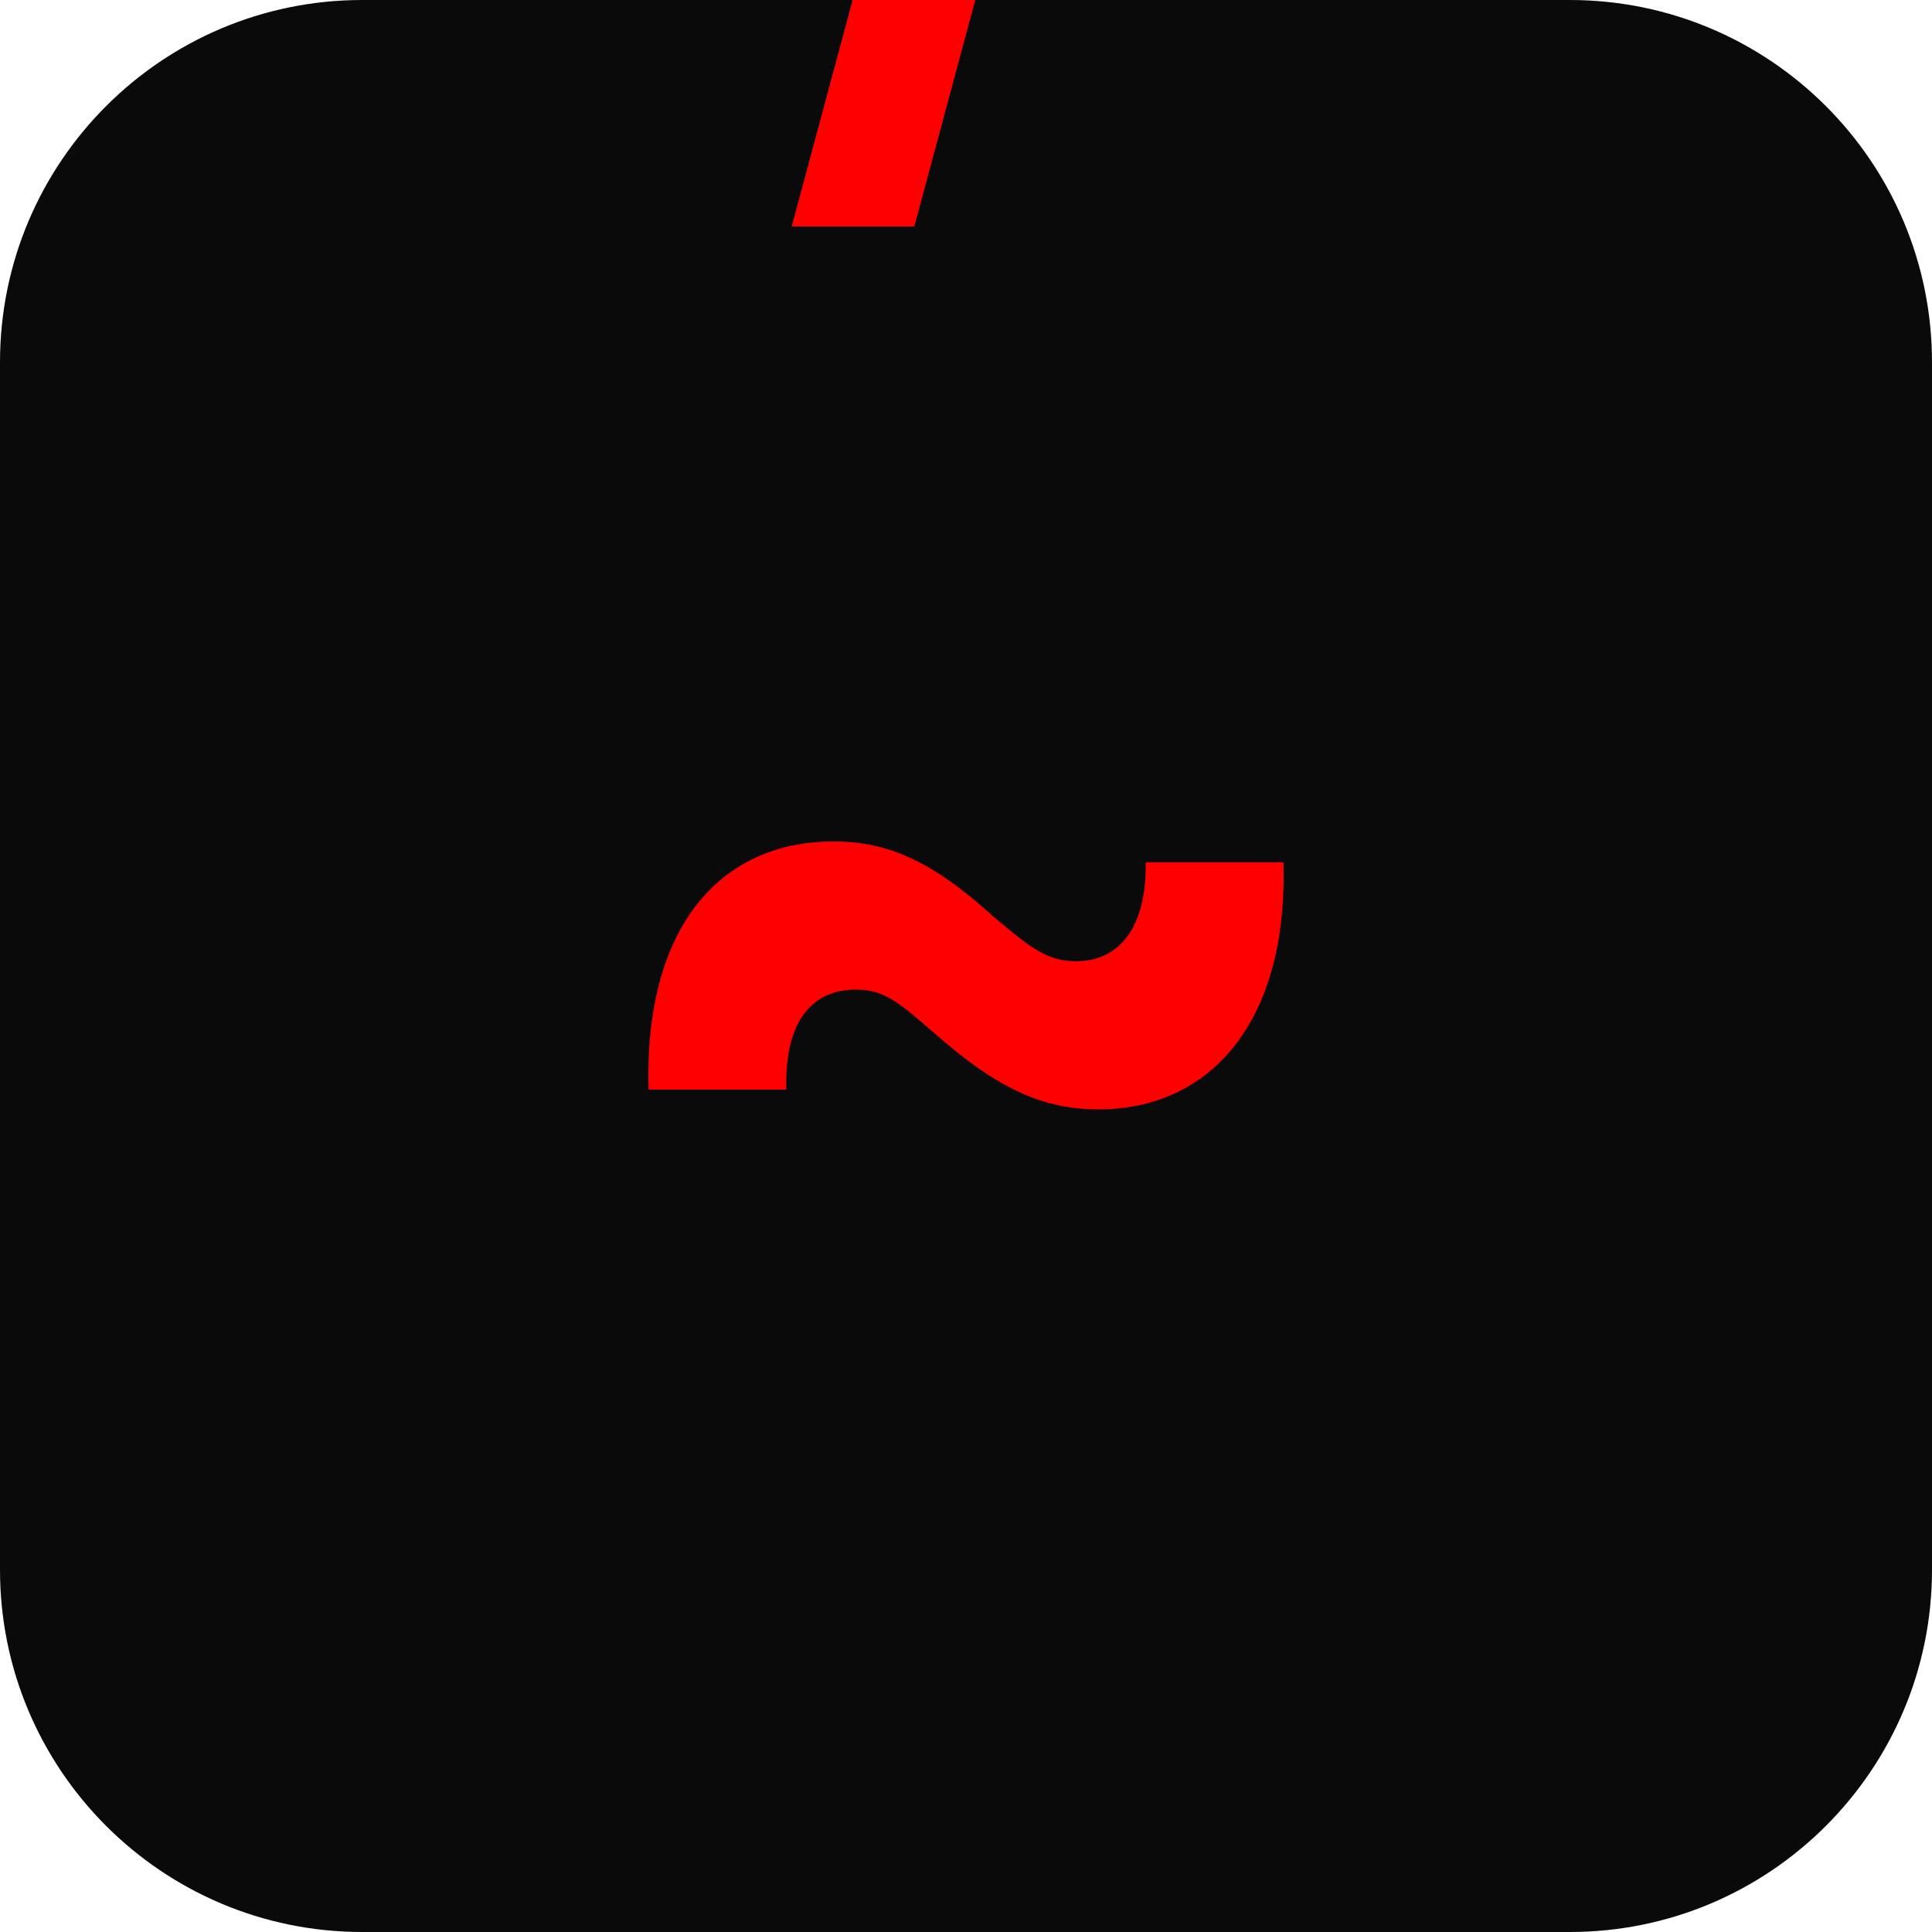
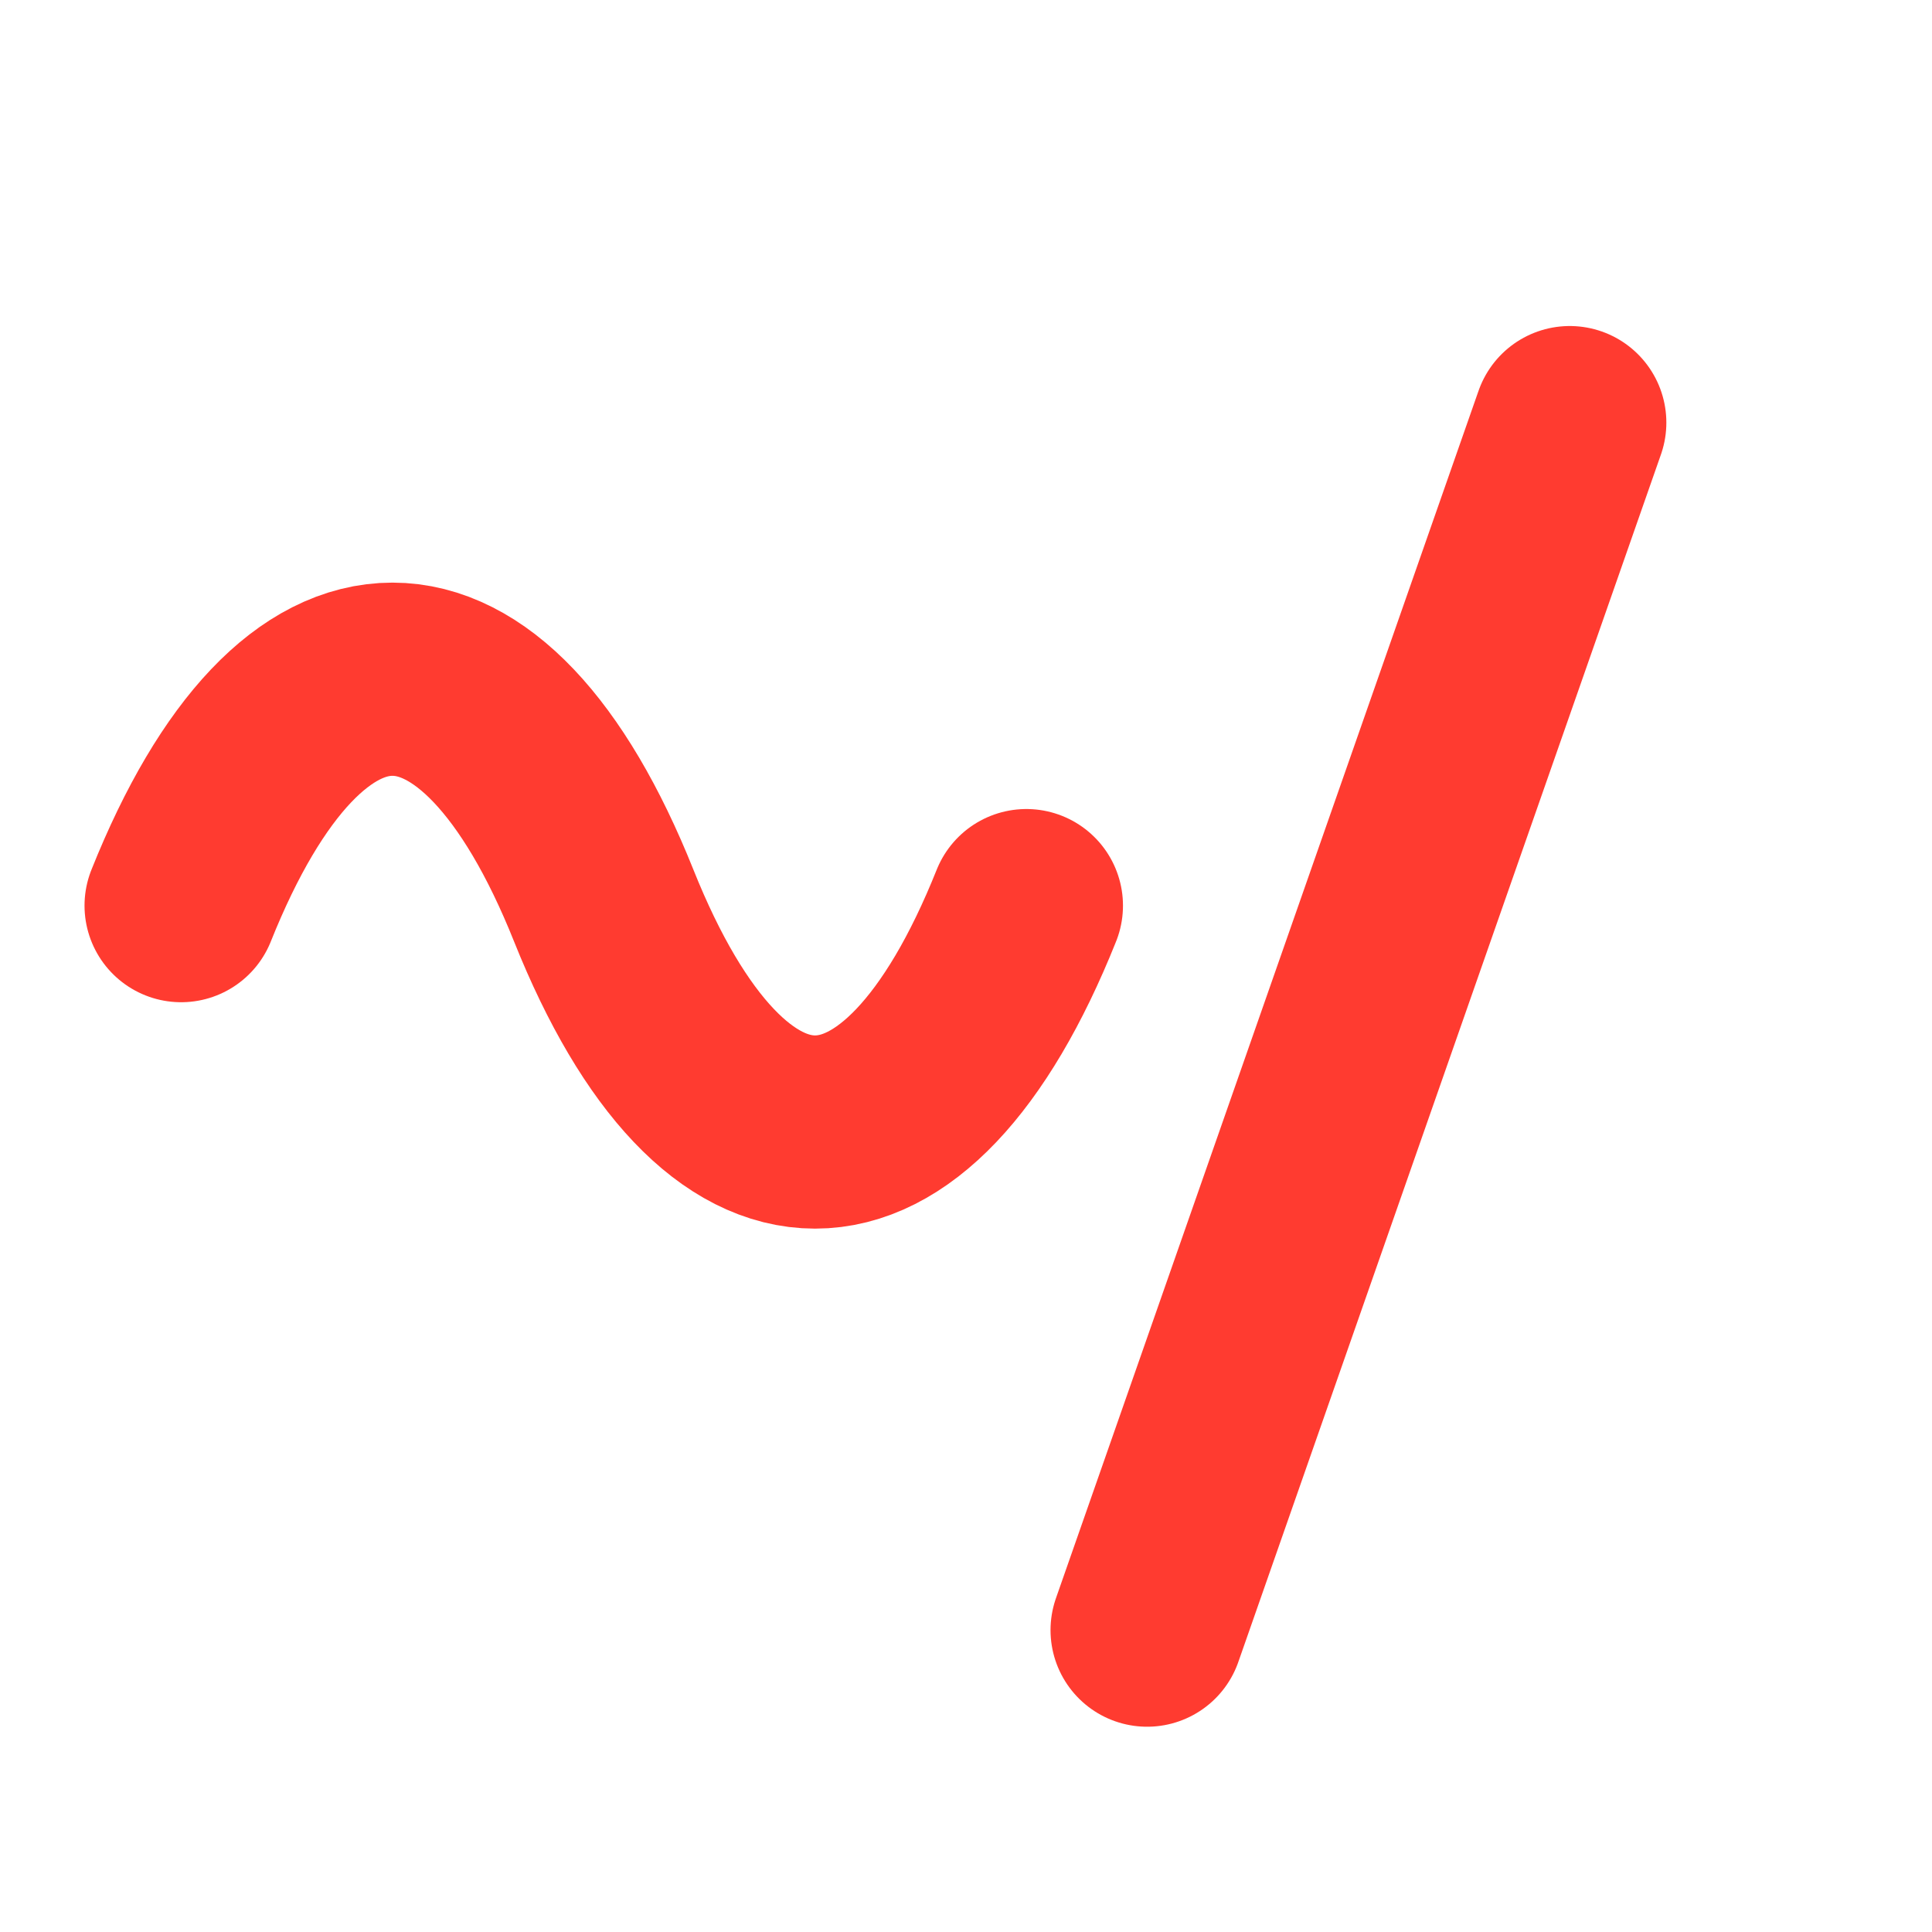
- <svg xmlns="http://www.w3.org/2000/svg" viewBox="0 0 32 32">
-   <rect width="32" height="32" rx="6" fill="#0a0a0a" />
-   <text x="16" y="22" font-family="Inter, sans-serif" font-weight="700" font-size="20" text-anchor="middle" fill="#ff0000">~</text>
-   <text x="16" y="2" font-family="Inter, sans-serif" font-weight="700" font-size="16" text-anchor="middle" fill="#ff0000">/</text>
+ <svg xmlns="http://www.w3.org/2000/svg" viewBox="0 0 32 32" width="32" height="32">
+   <g fill="none" stroke="#ff3b30" stroke-width="3.2" stroke-linecap="round" stroke-linejoin="round">
+     <path d="M3 15C5 10 8 10 10 15s5 5 7 0" />
+     <path d="M26 7L19 27" />
+   </g>
</svg>
